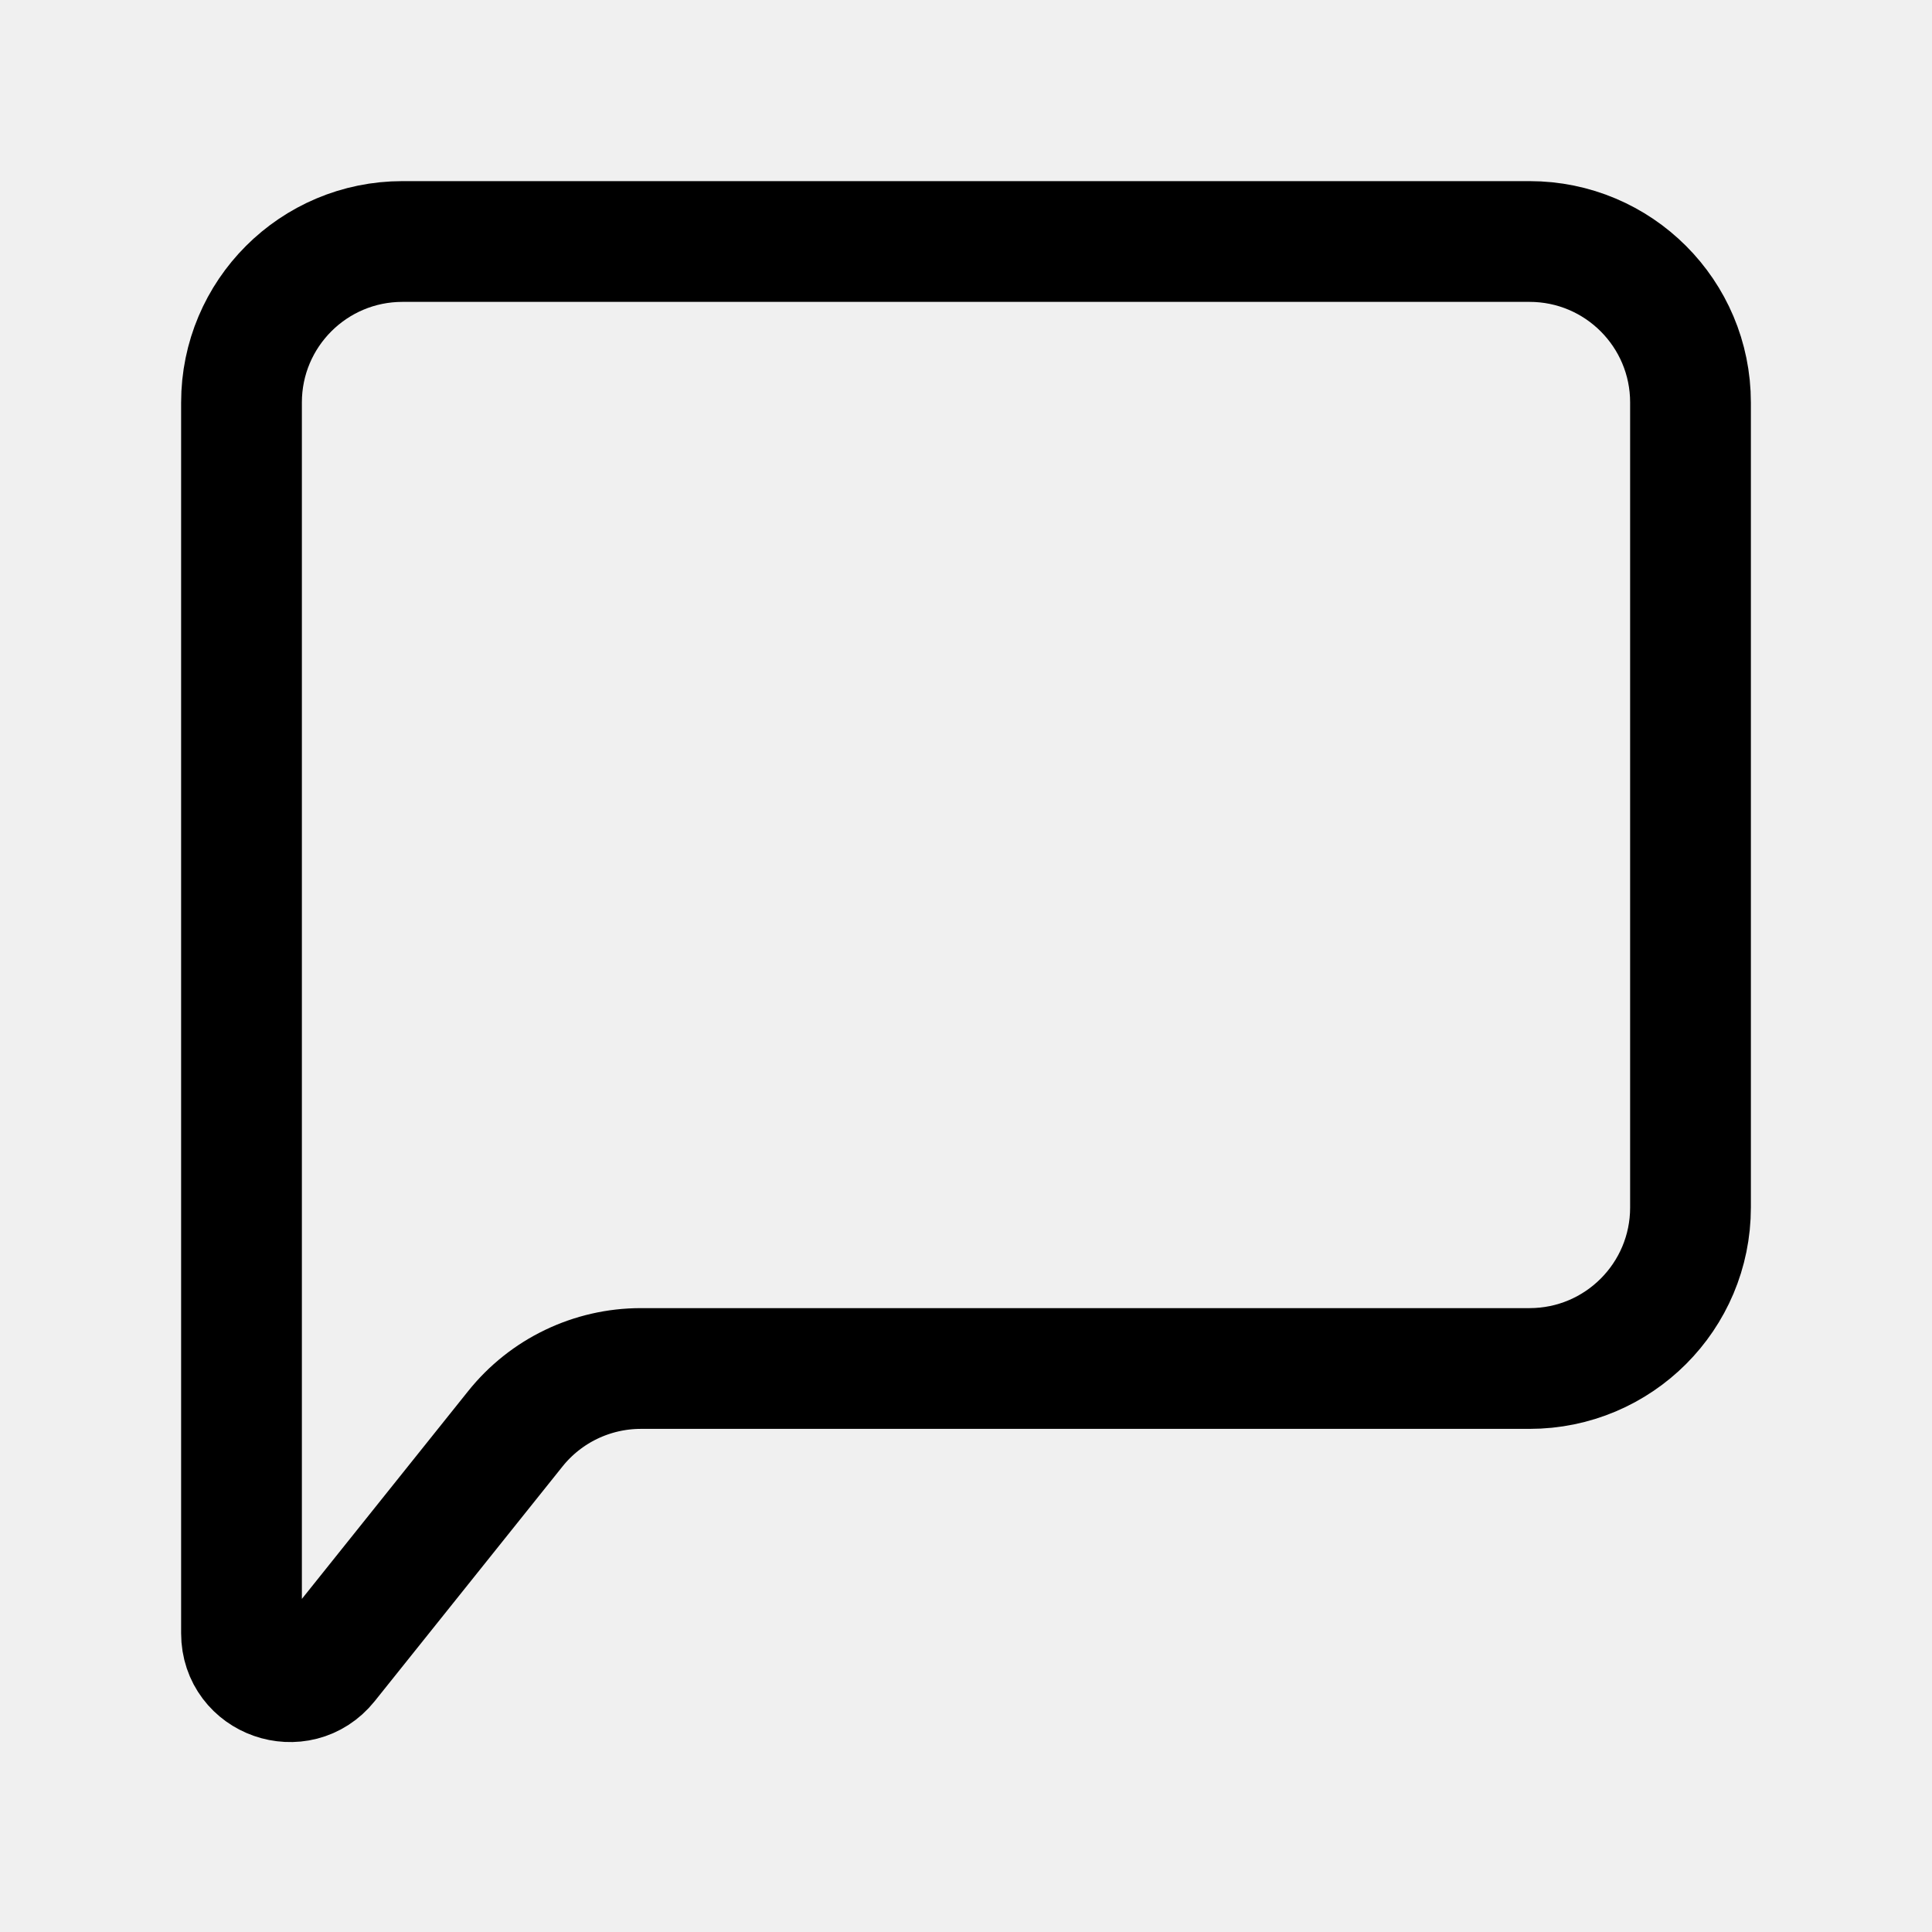
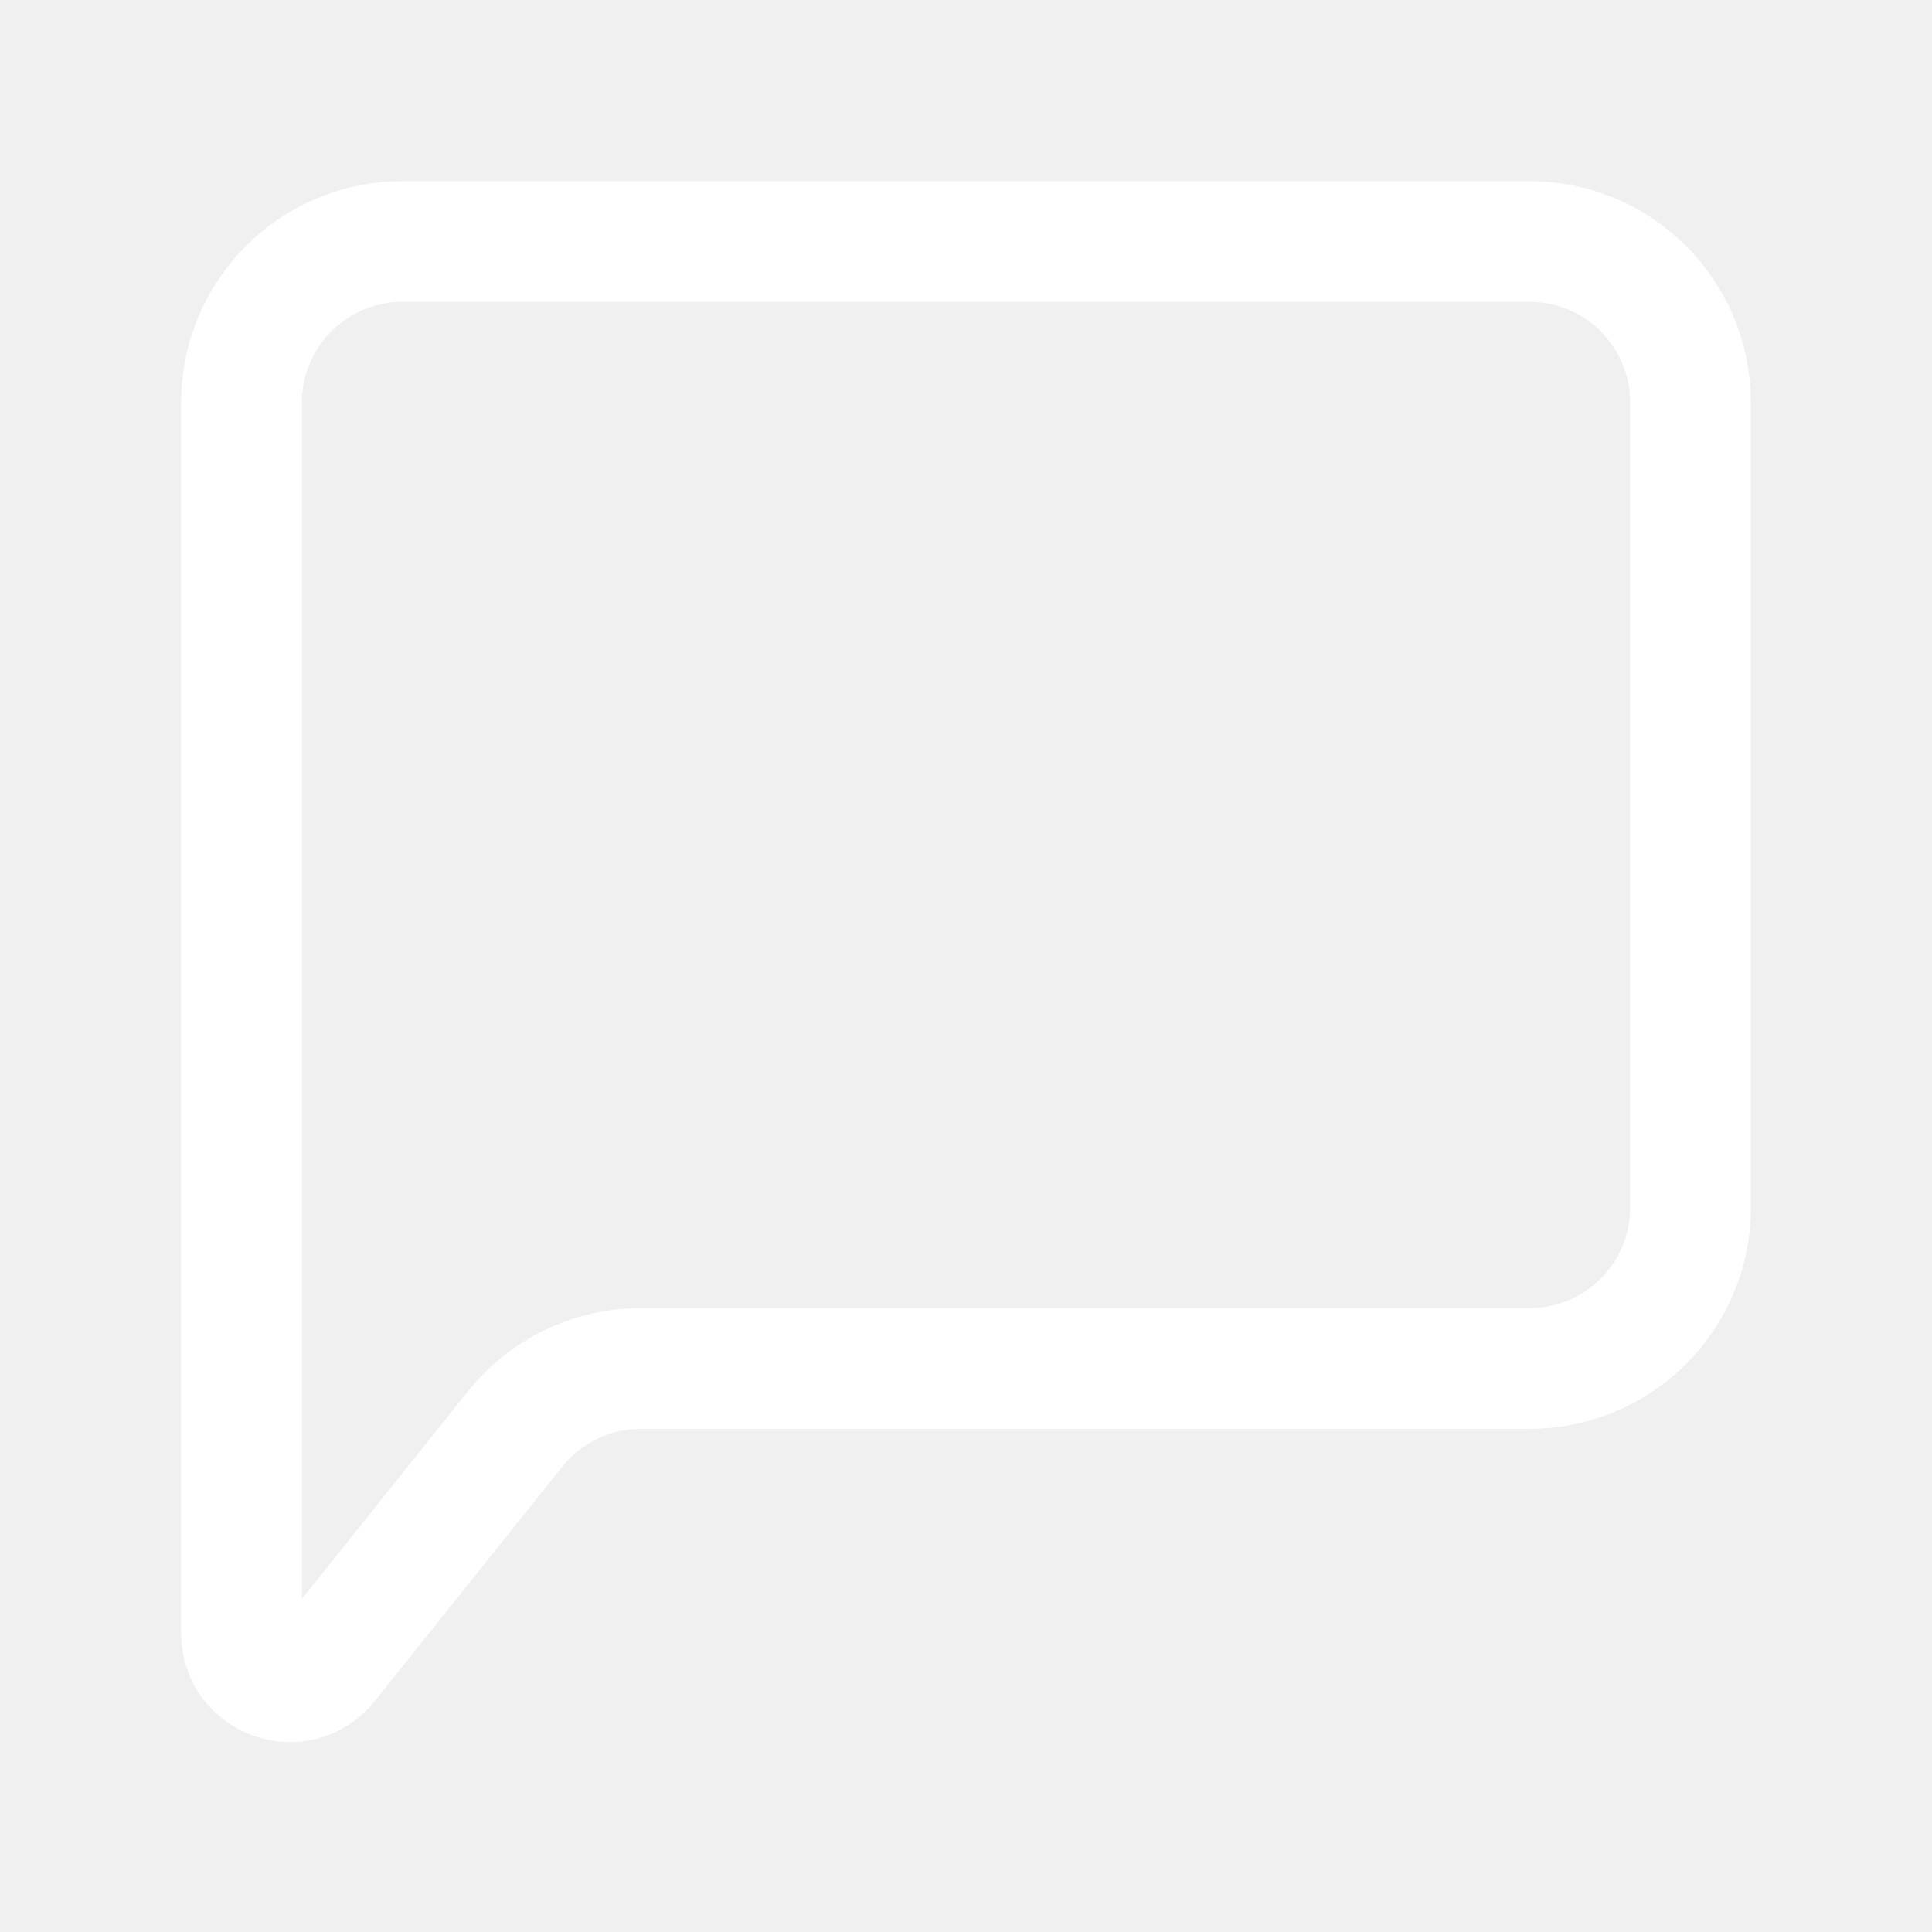
<svg xmlns="http://www.w3.org/2000/svg" width="37px" height="37px" stroke-width="1.5" viewBox="0 0 24 24" fill="none" color="#000000">
-   <path d="M3 20.29V5C3 3.895 3.895 3 5 3H19C20.105 3 21 3.895 21 5V15C21 16.105 20.105 17 19 17H7.961C7.354 17 6.779 17.276 6.4 17.751L4.069 20.664C3.714 21.107 3 20.857 3 20.29Z" stroke="#000000" stroke-width="1.5" />
+   <path d="M3 20.29V5C3 3.895 3.895 3 5 3H19C20.105 3 21 3.895 21 5V15C21 16.105 20.105 17 19 17H7.961C7.354 17 6.779 17.276 6.4 17.751L4.069 20.664C3.714 21.107 3 20.857 3 20.29Z" stroke="#FFFFFF" stroke-width="1.5" />
</svg>
